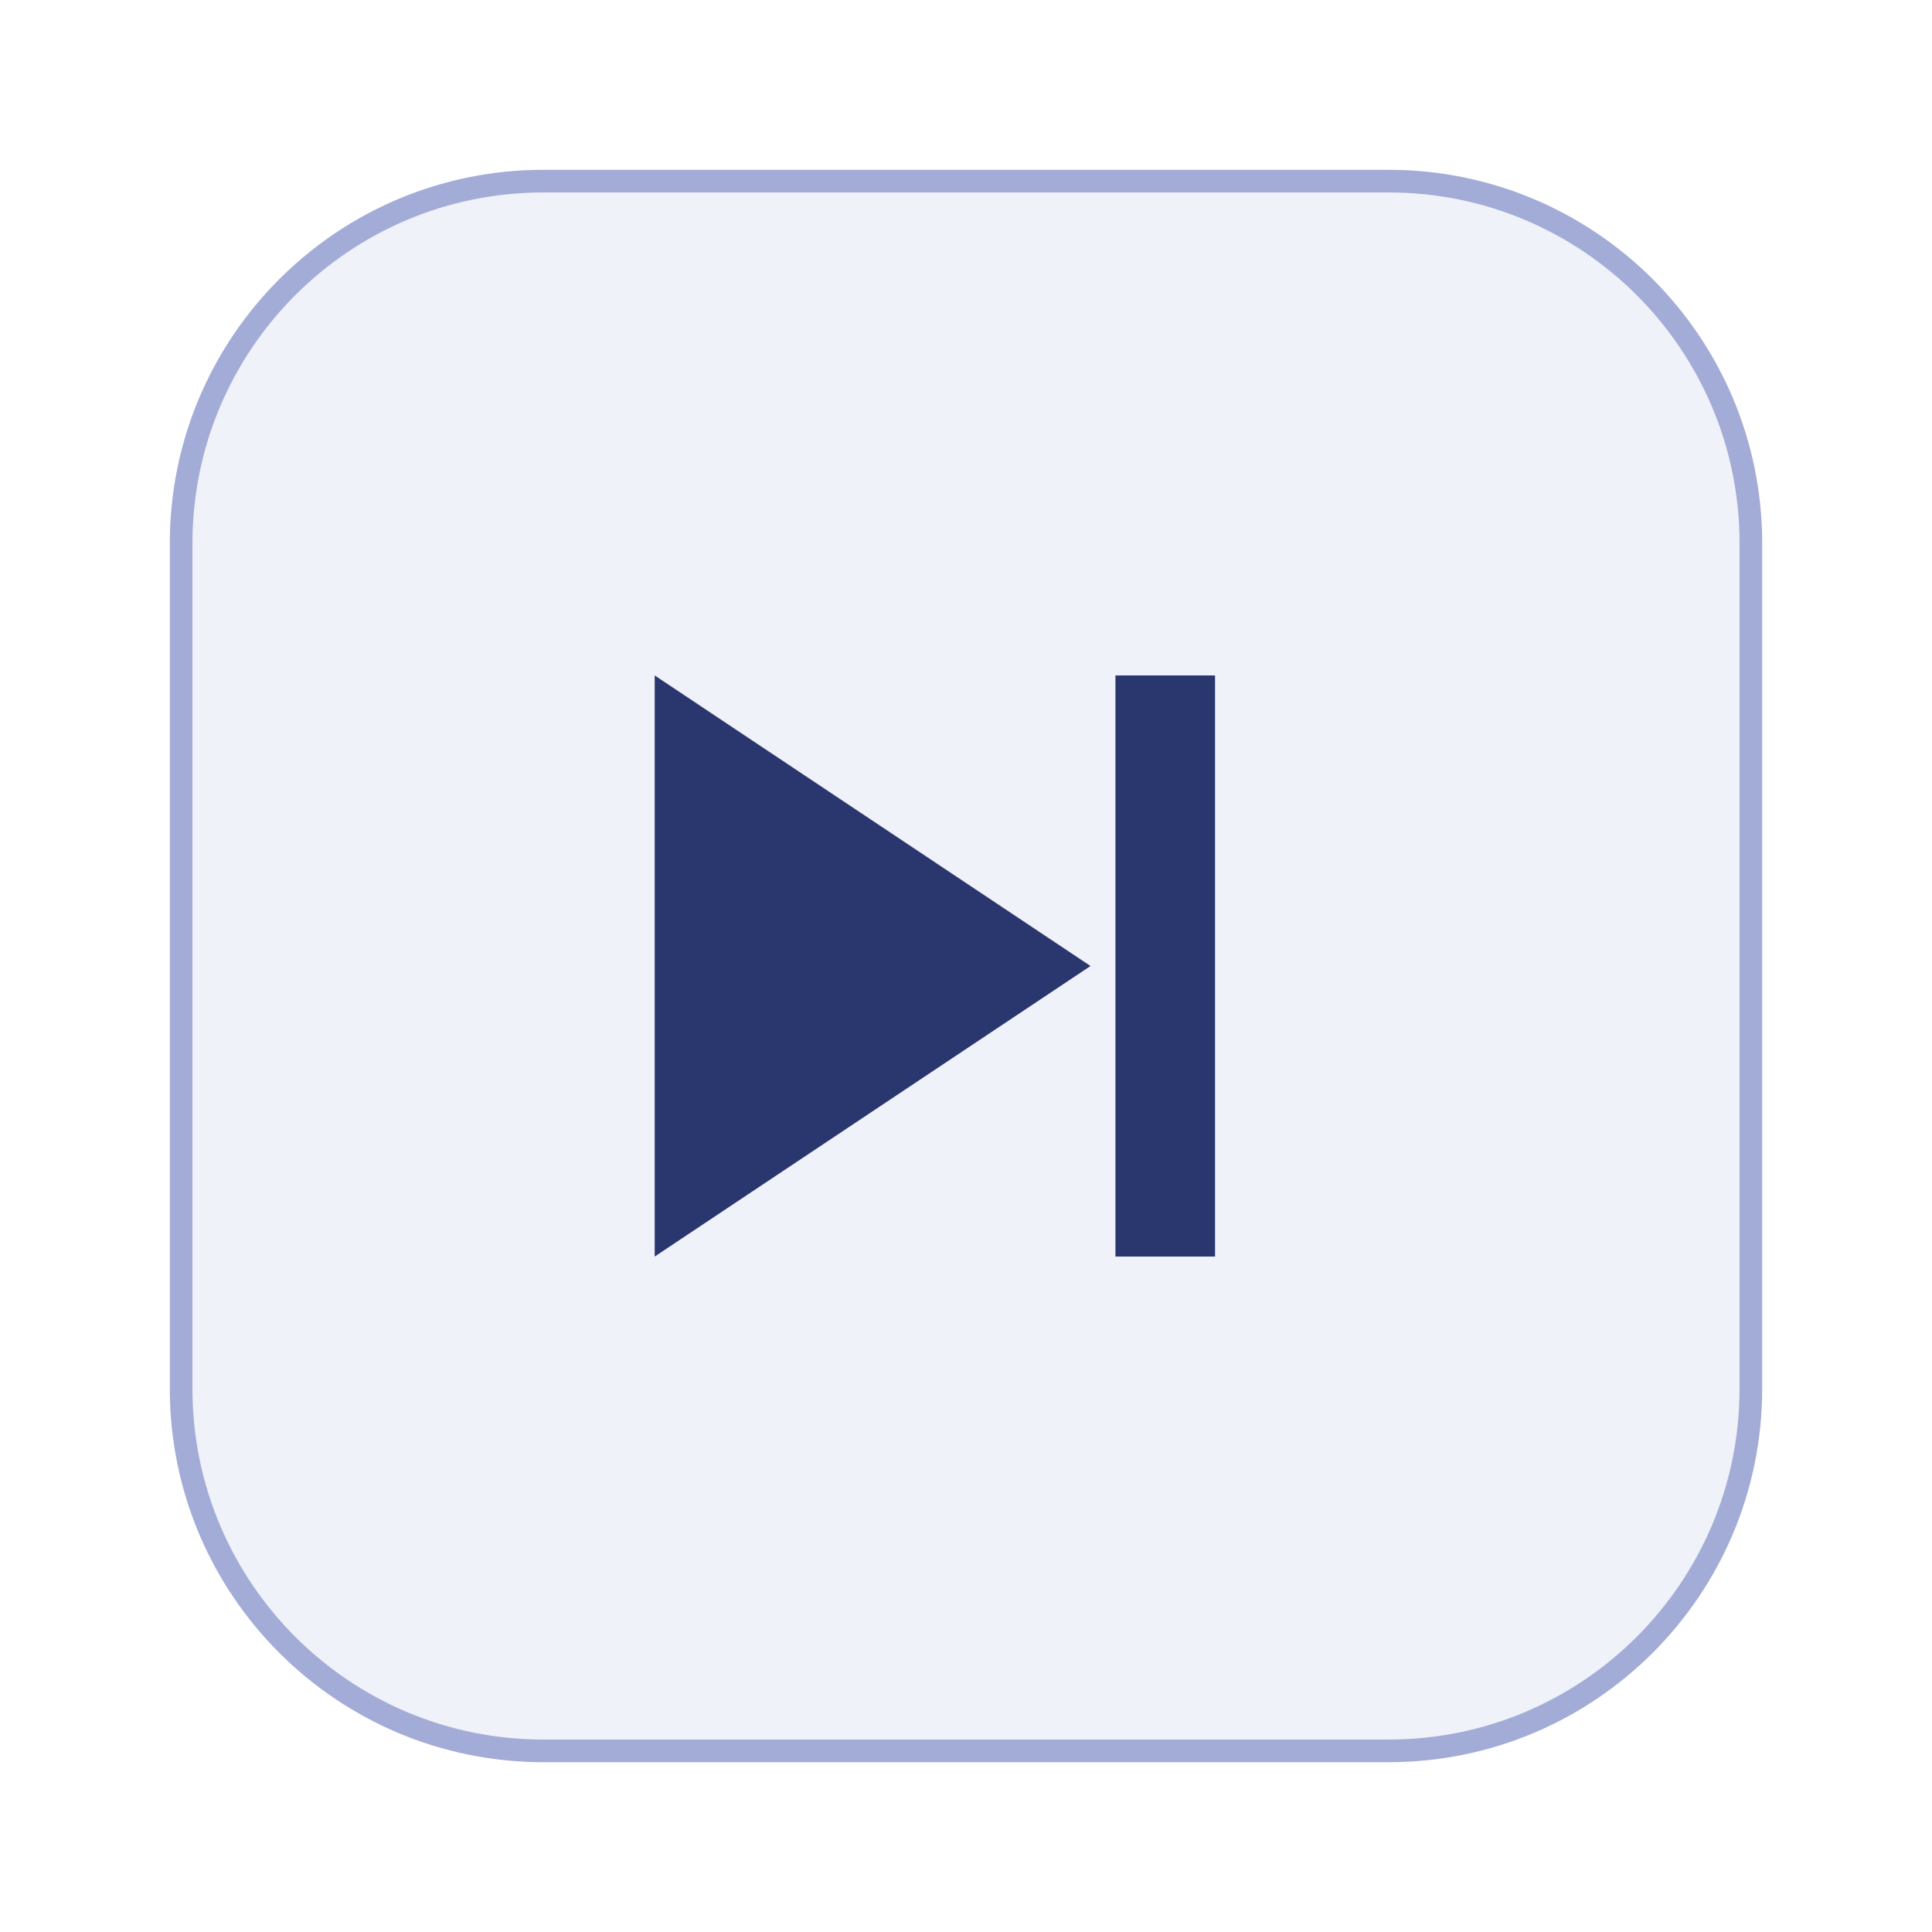
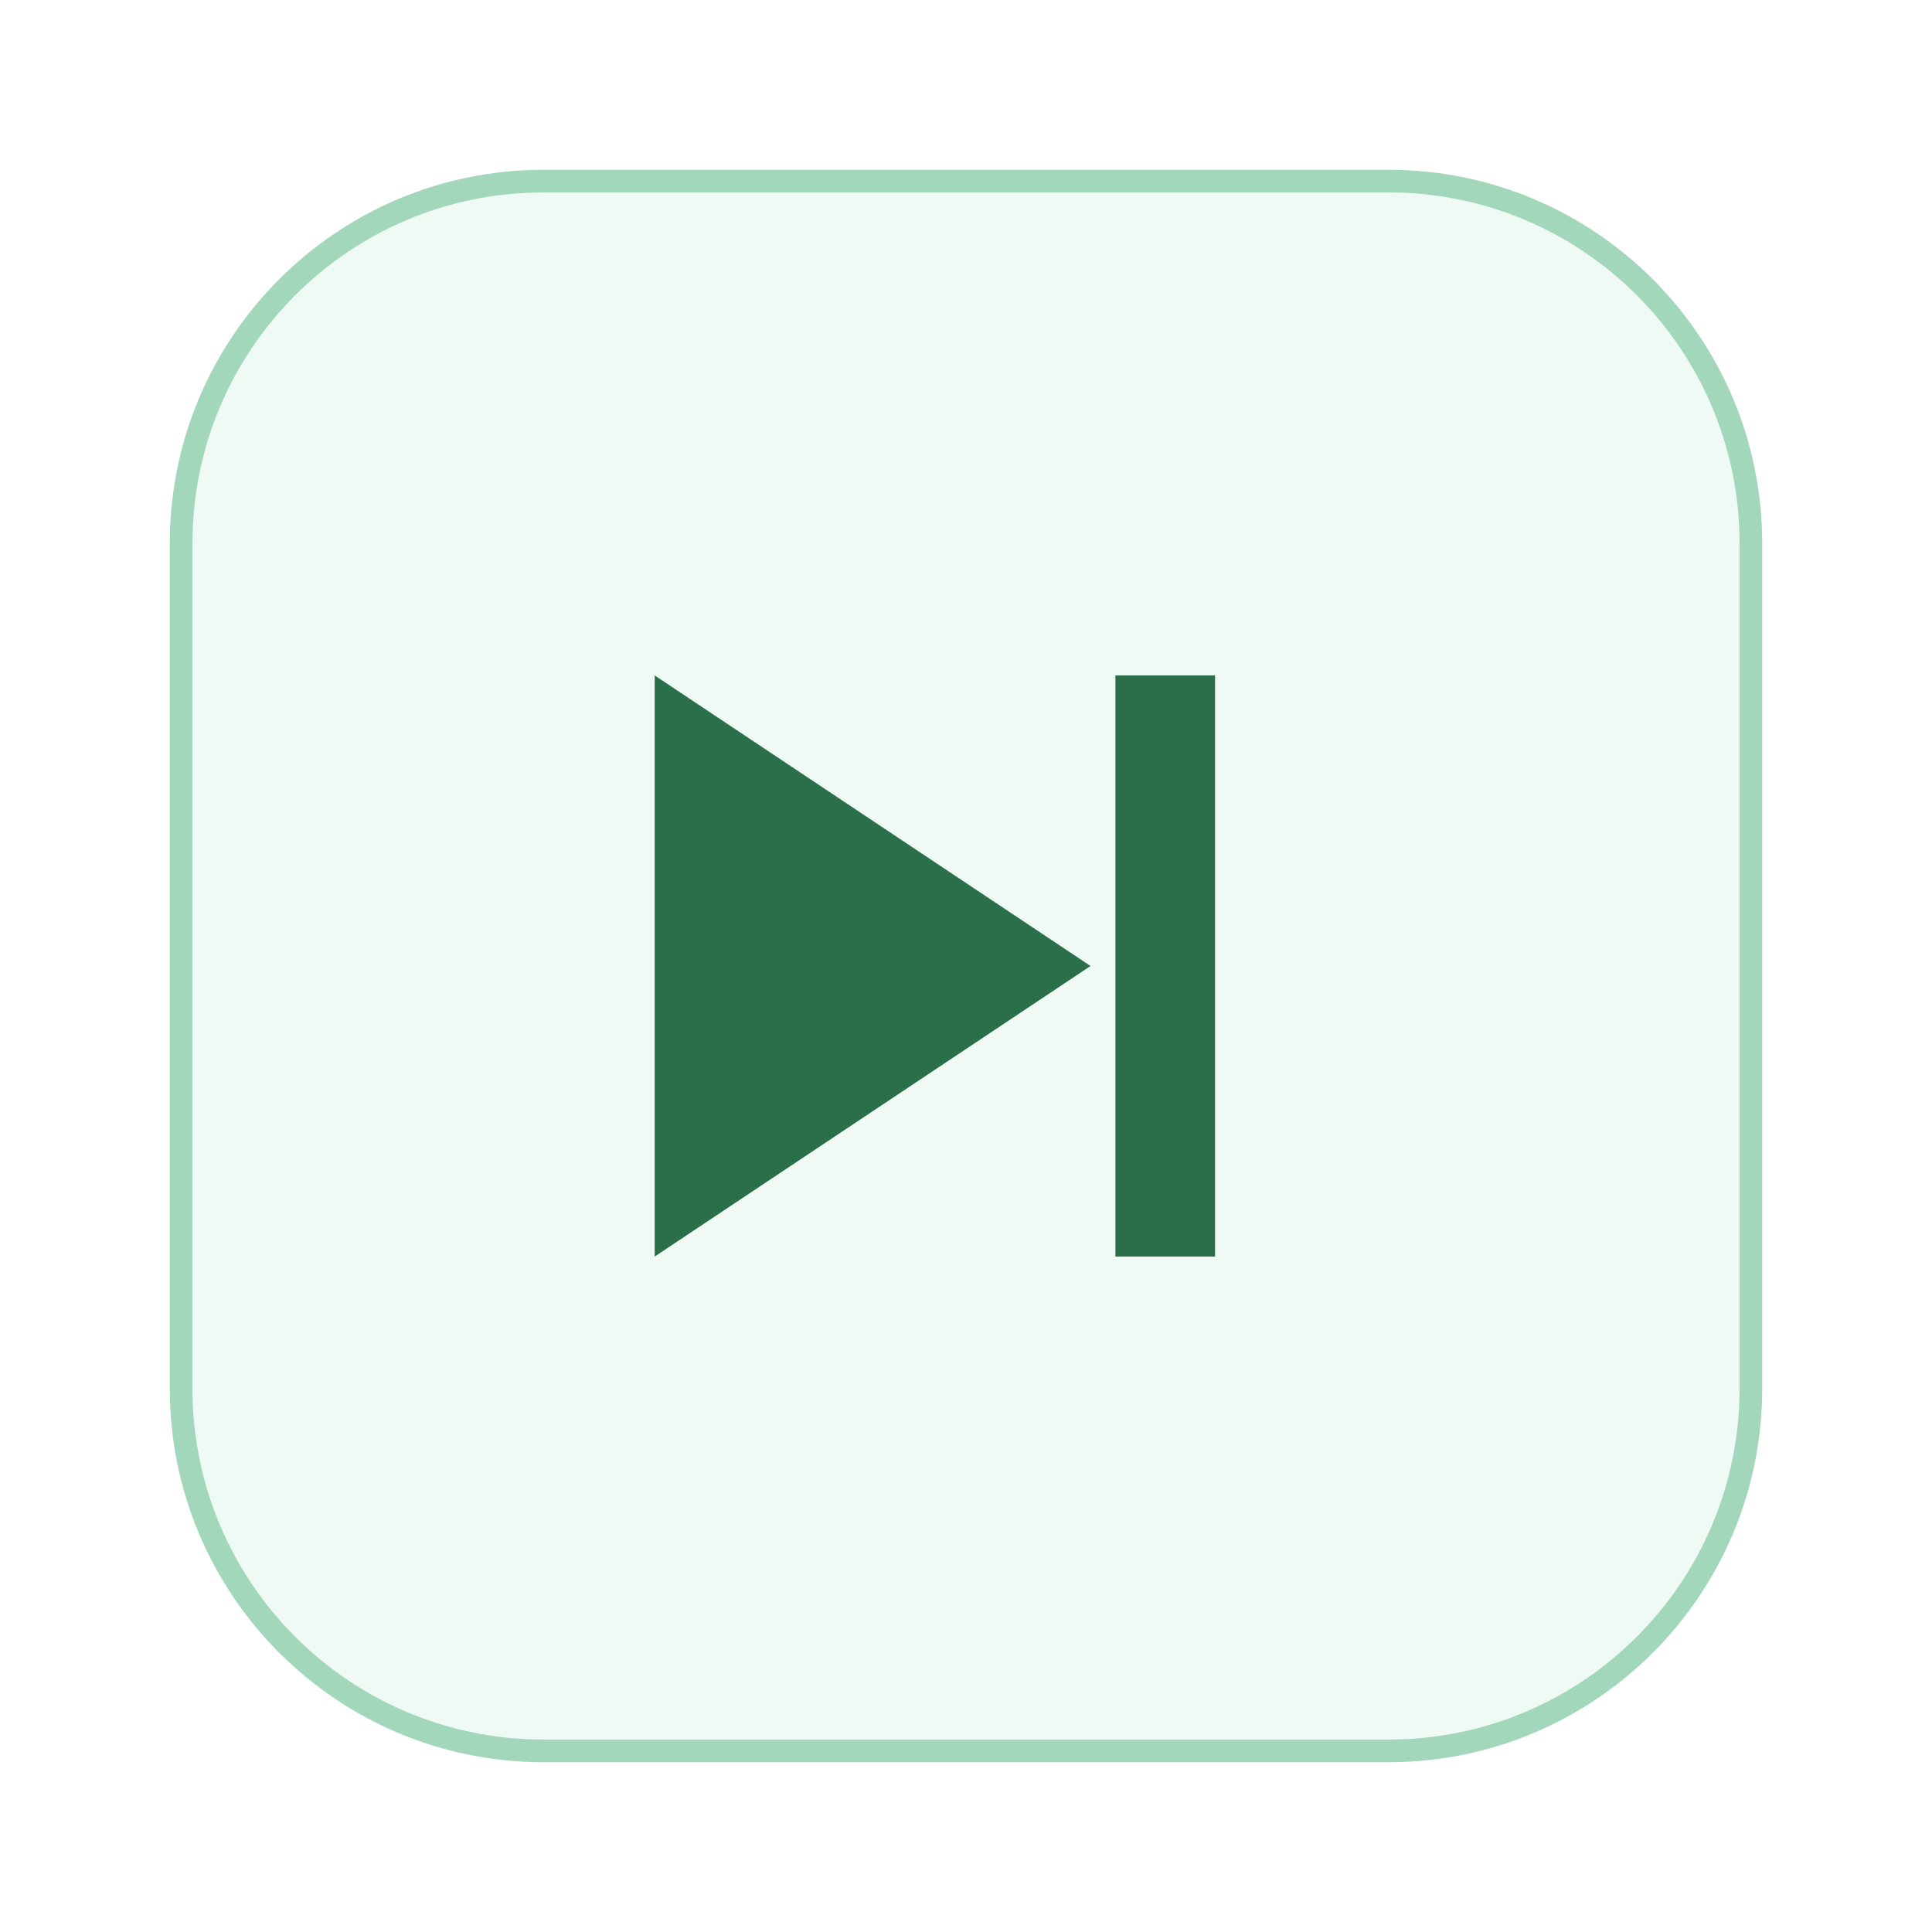
<svg xmlns="http://www.w3.org/2000/svg" width="512" height="512" viewBox="0 0 512 512">
-   <rect x="48" y="48" width="416" height="416" rx="96" fill="hsl(229,50%,96%)" stroke="hsl(229,40%,74%)" stroke-width="6" />
+   <rect x="48" y="48" width="416" height="416" rx="96" fill="hsl(148,50%,96%)" stroke="hsl(148,40%,74%)" stroke-width="6" />
  <g transform="translate(124,124) scale(11)">
-     <path d="M18 5h-2.4v14H18z" fill="hsl(229,45%,30%)" />
-     <path d="M4.5 5 15 12 4.5 19z" fill="hsl(229,45%,30%)" />
+     <path d="M18 5h-2.4v14H18z" fill="hsl(148,45%,30%)" />
+     <path d="M4.5 5 15 12 4.5 19z" fill="hsl(148,45%,30%)" />
  </g>
</svg>
